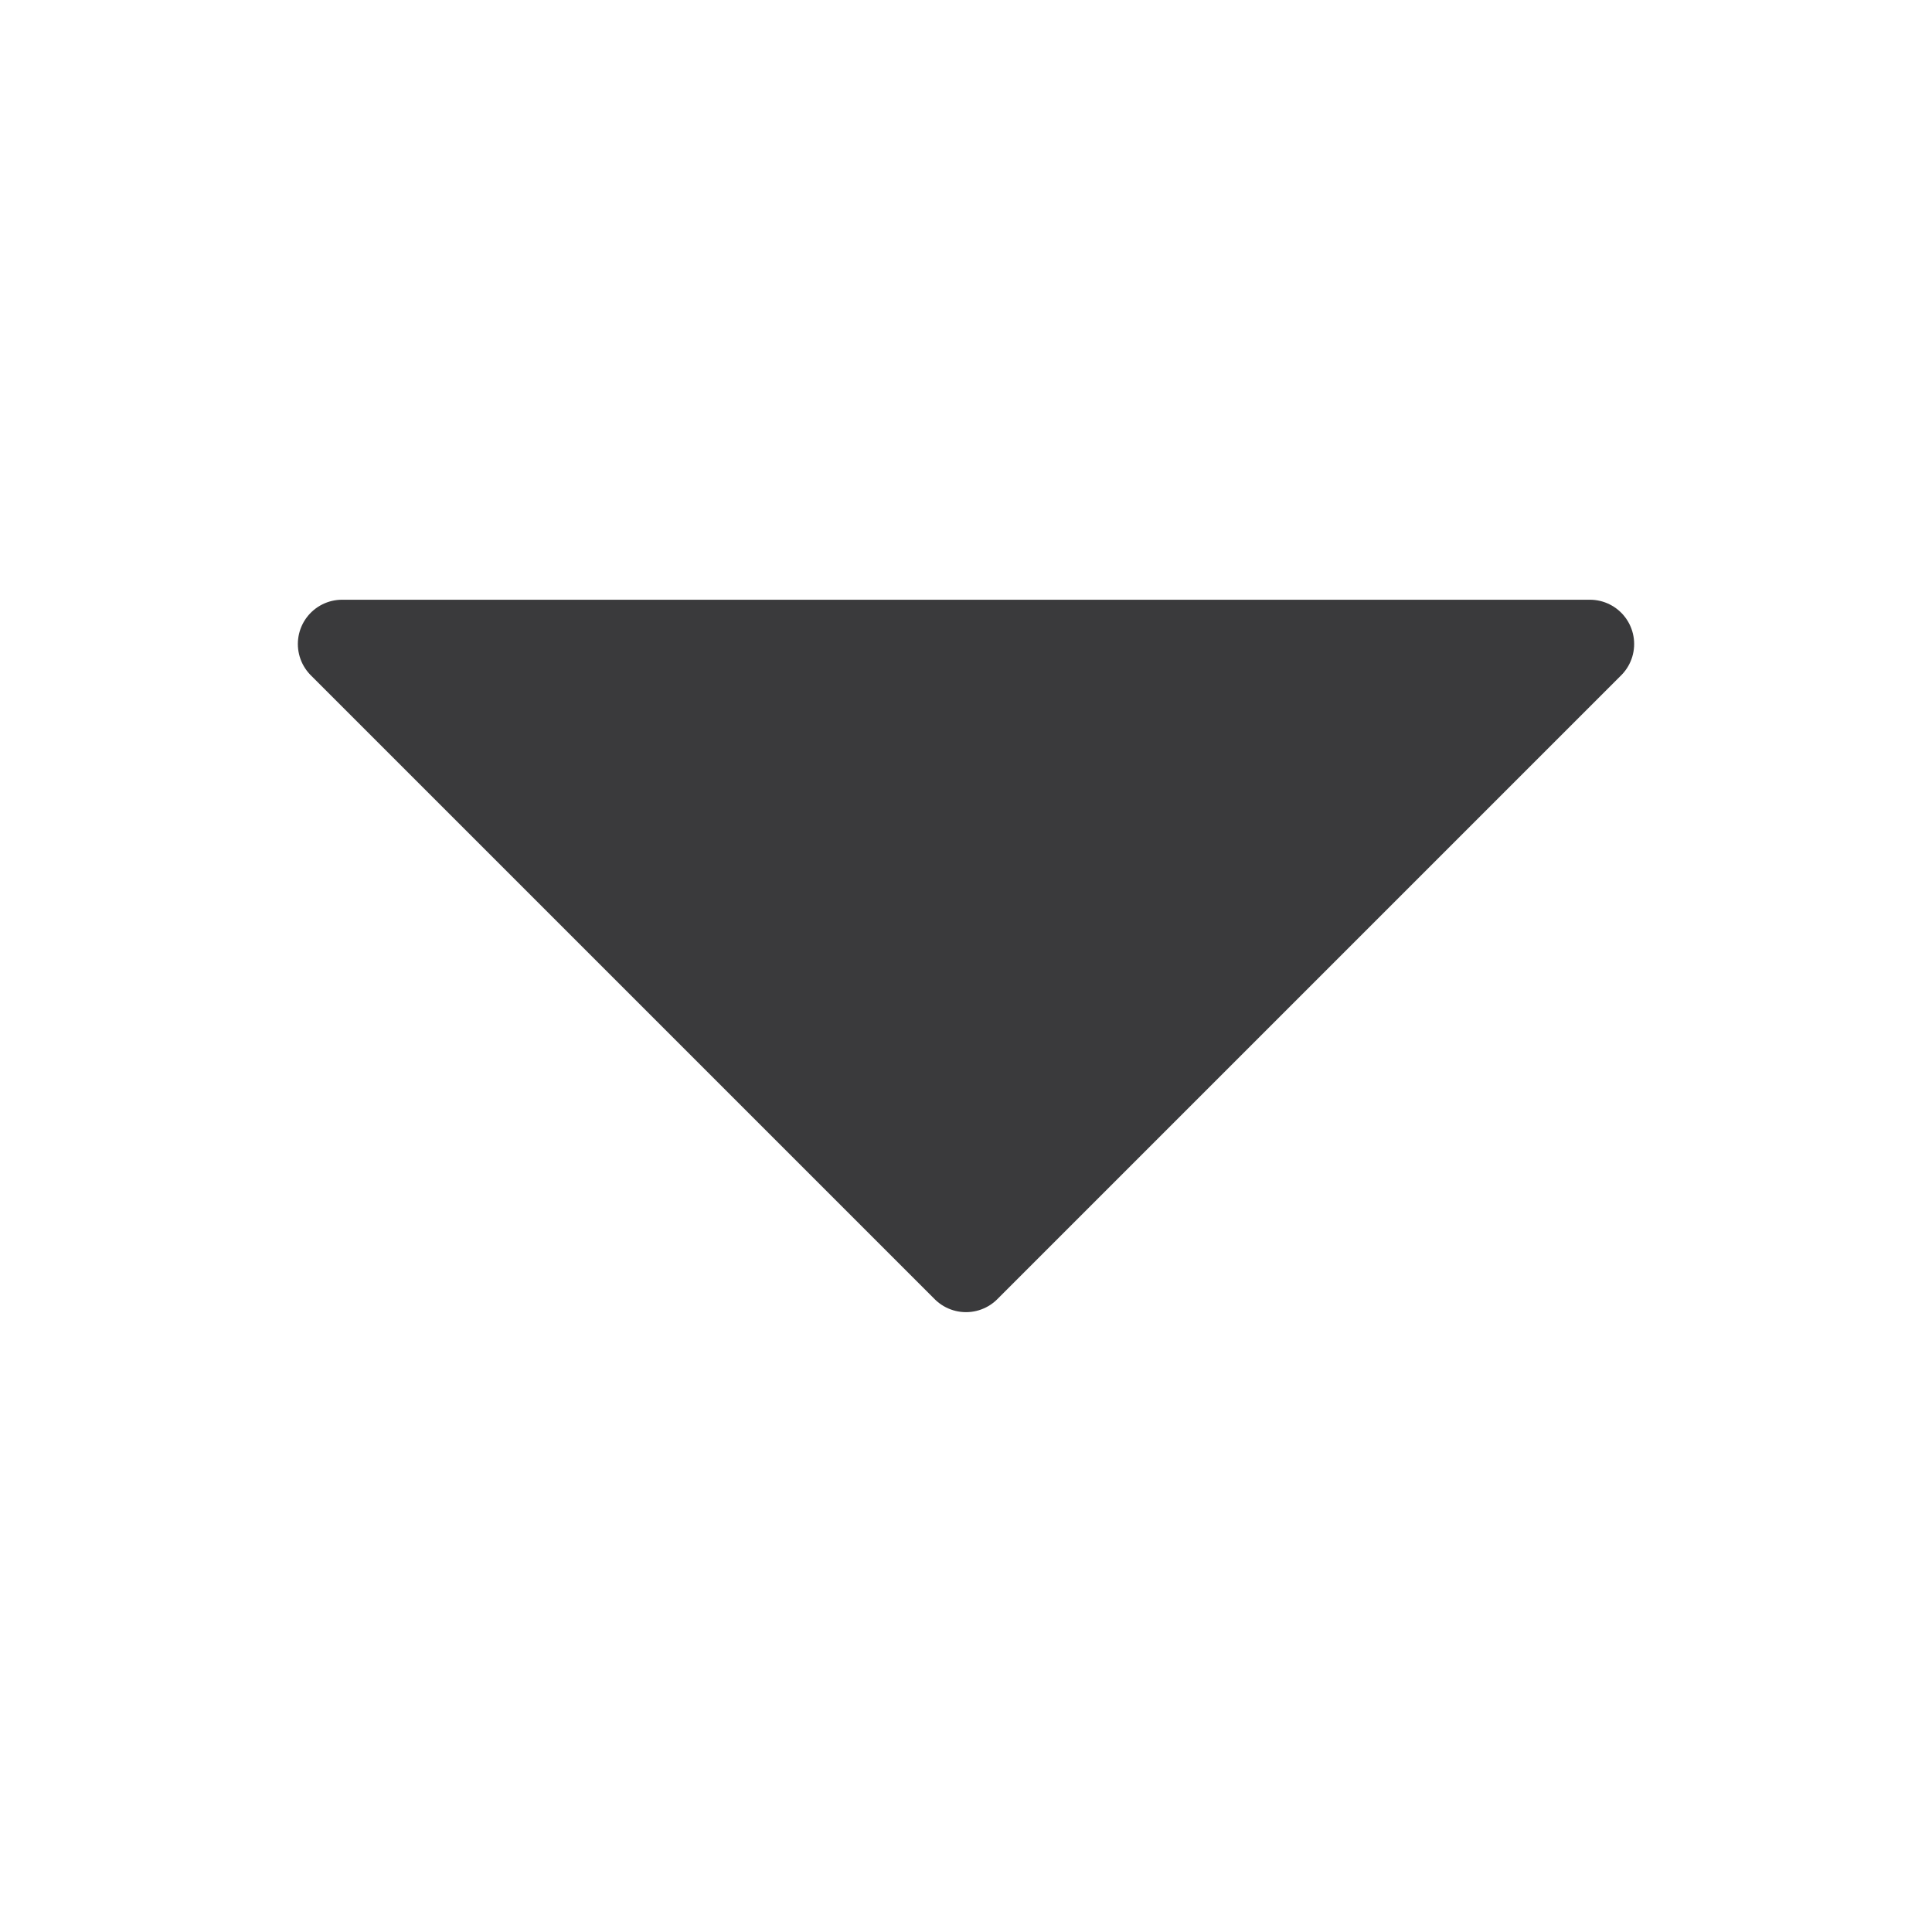
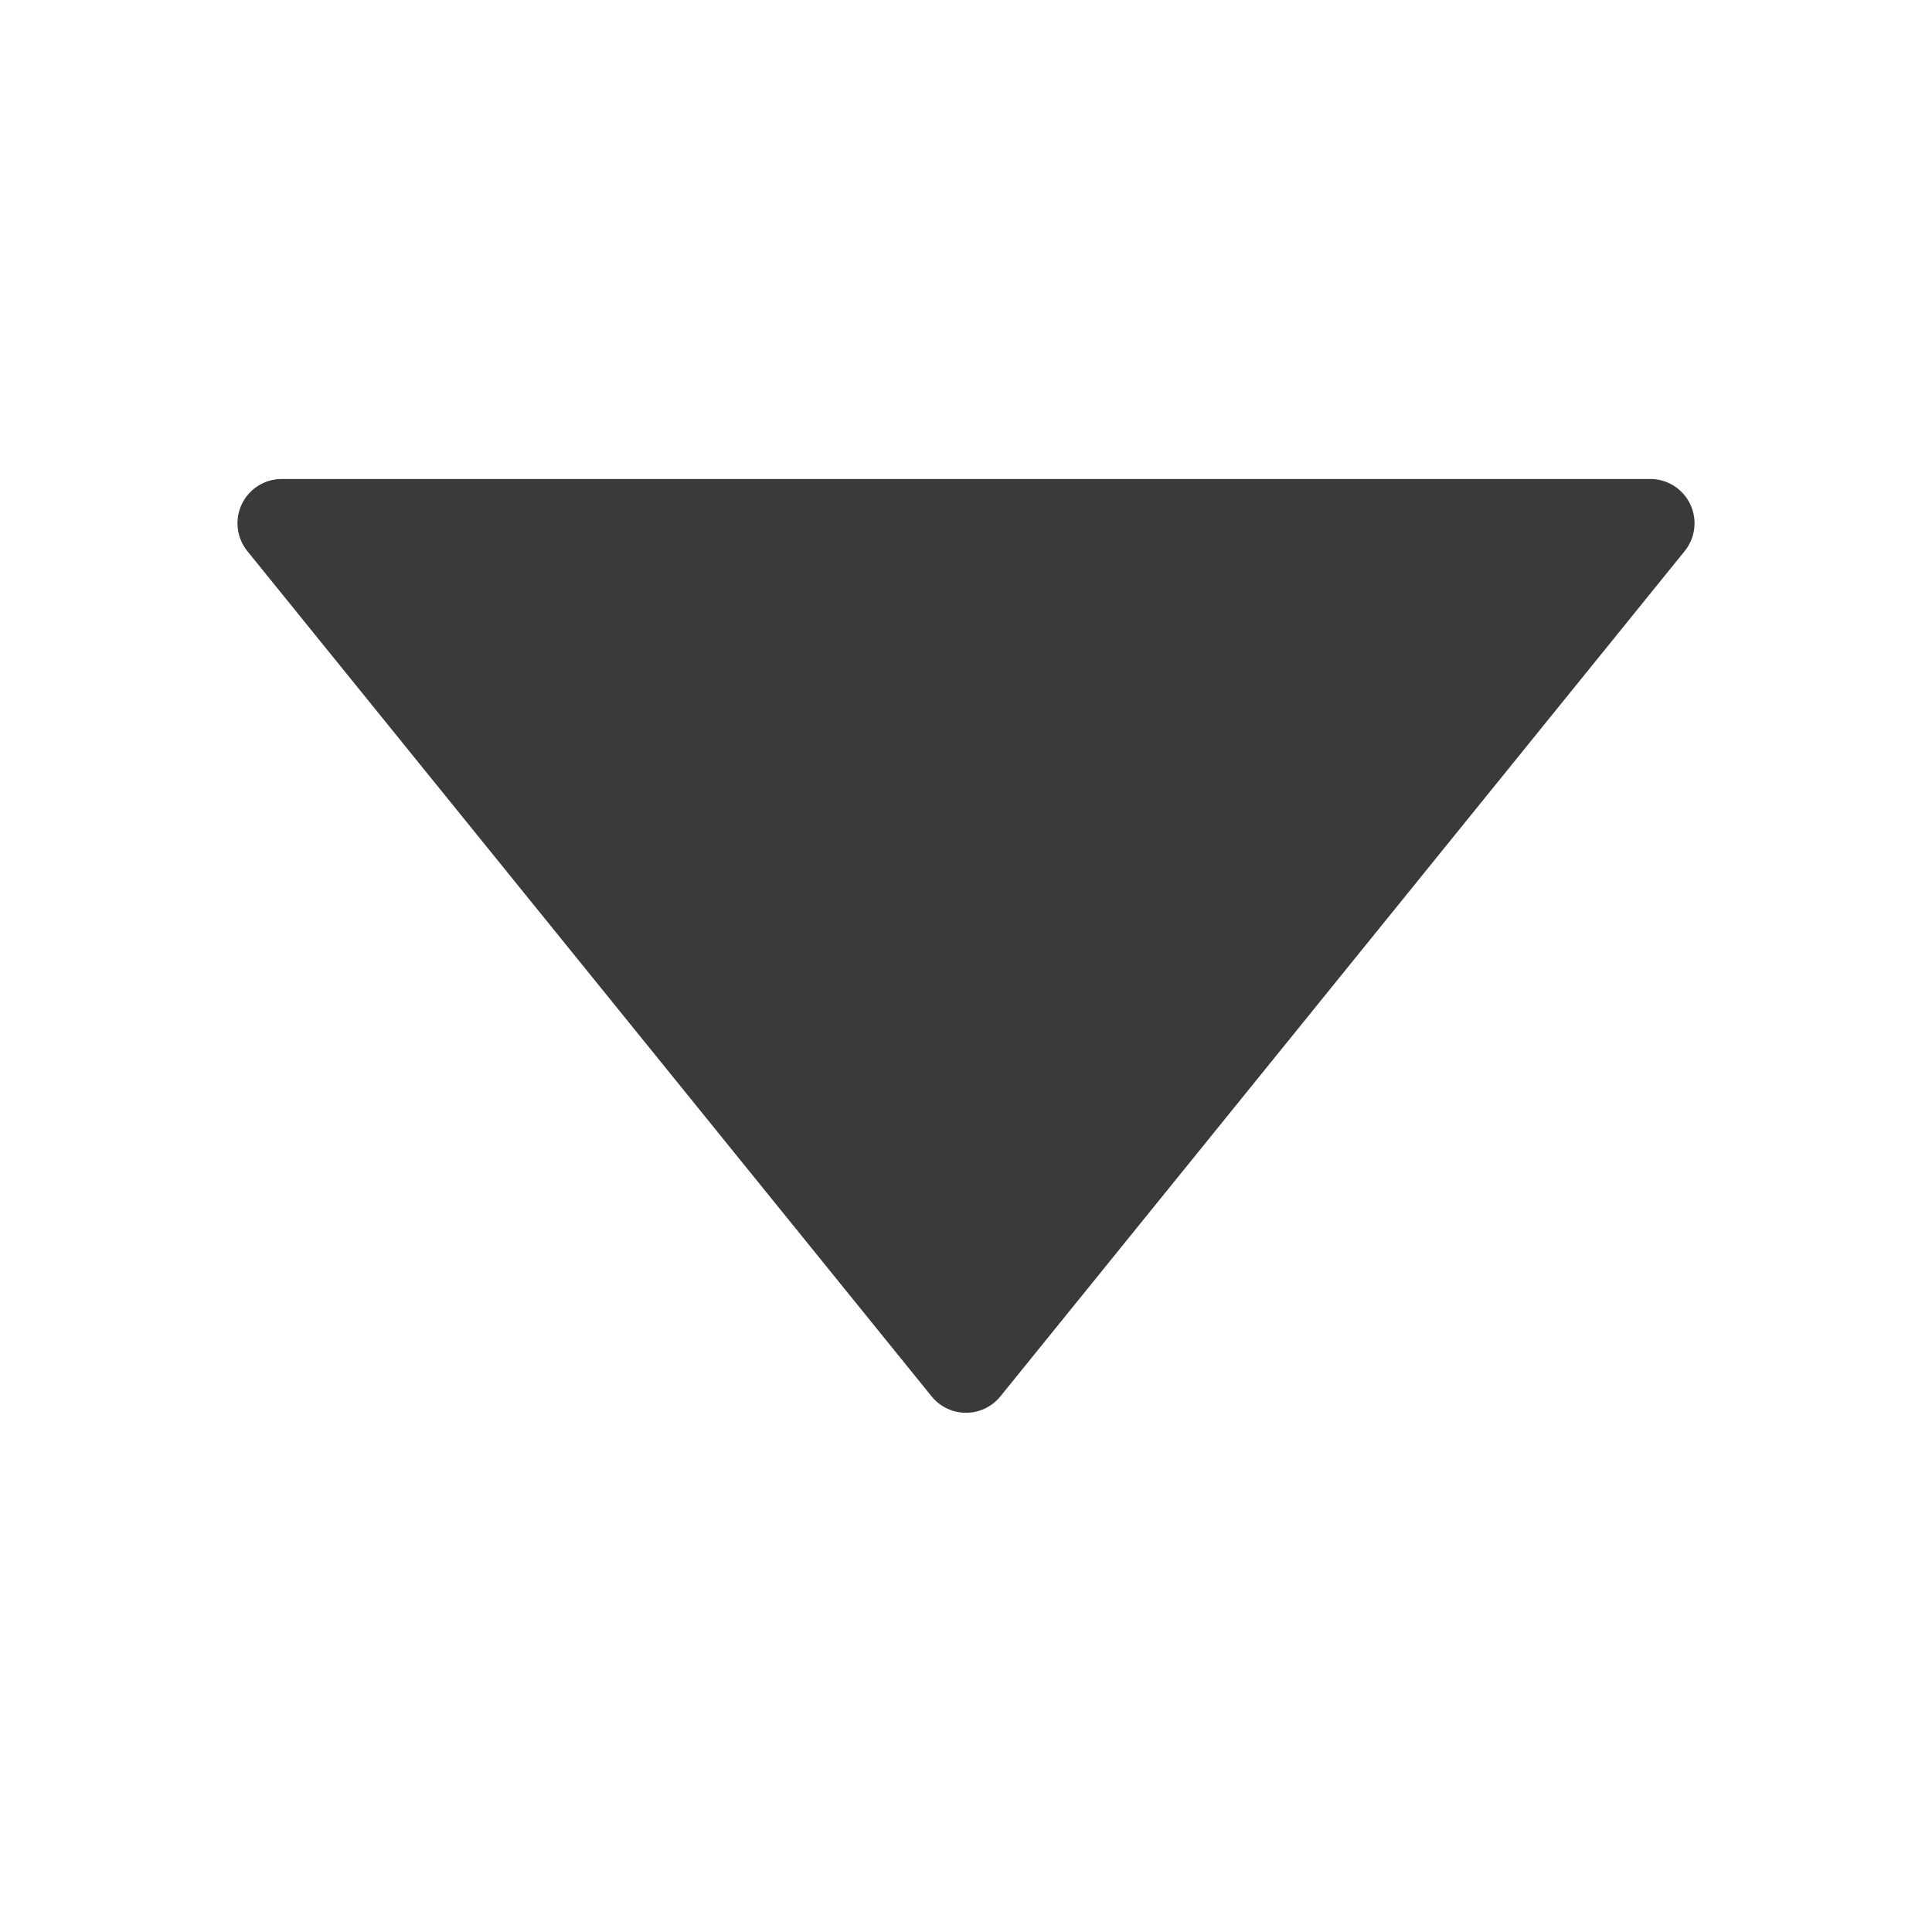
<svg xmlns="http://www.w3.org/2000/svg" width="24" height="24" viewBox="0 0 24 24">
  <g stroke-linecap="round" stroke-linejoin="round">
    <g transform="rotate(180 12 12)">
-       <path fill="#3A3A3C" stroke="#3A3A3C" stroke-width="1.1" d="M12 8.25 19.75 16H4.25z" />
+       <path fill="#3A3A3C" stroke="#3A3A3C" stroke-width="1.1" d="M12 7 20.5 17.5H3.5z" />
    </g>
  </g>
</svg>
